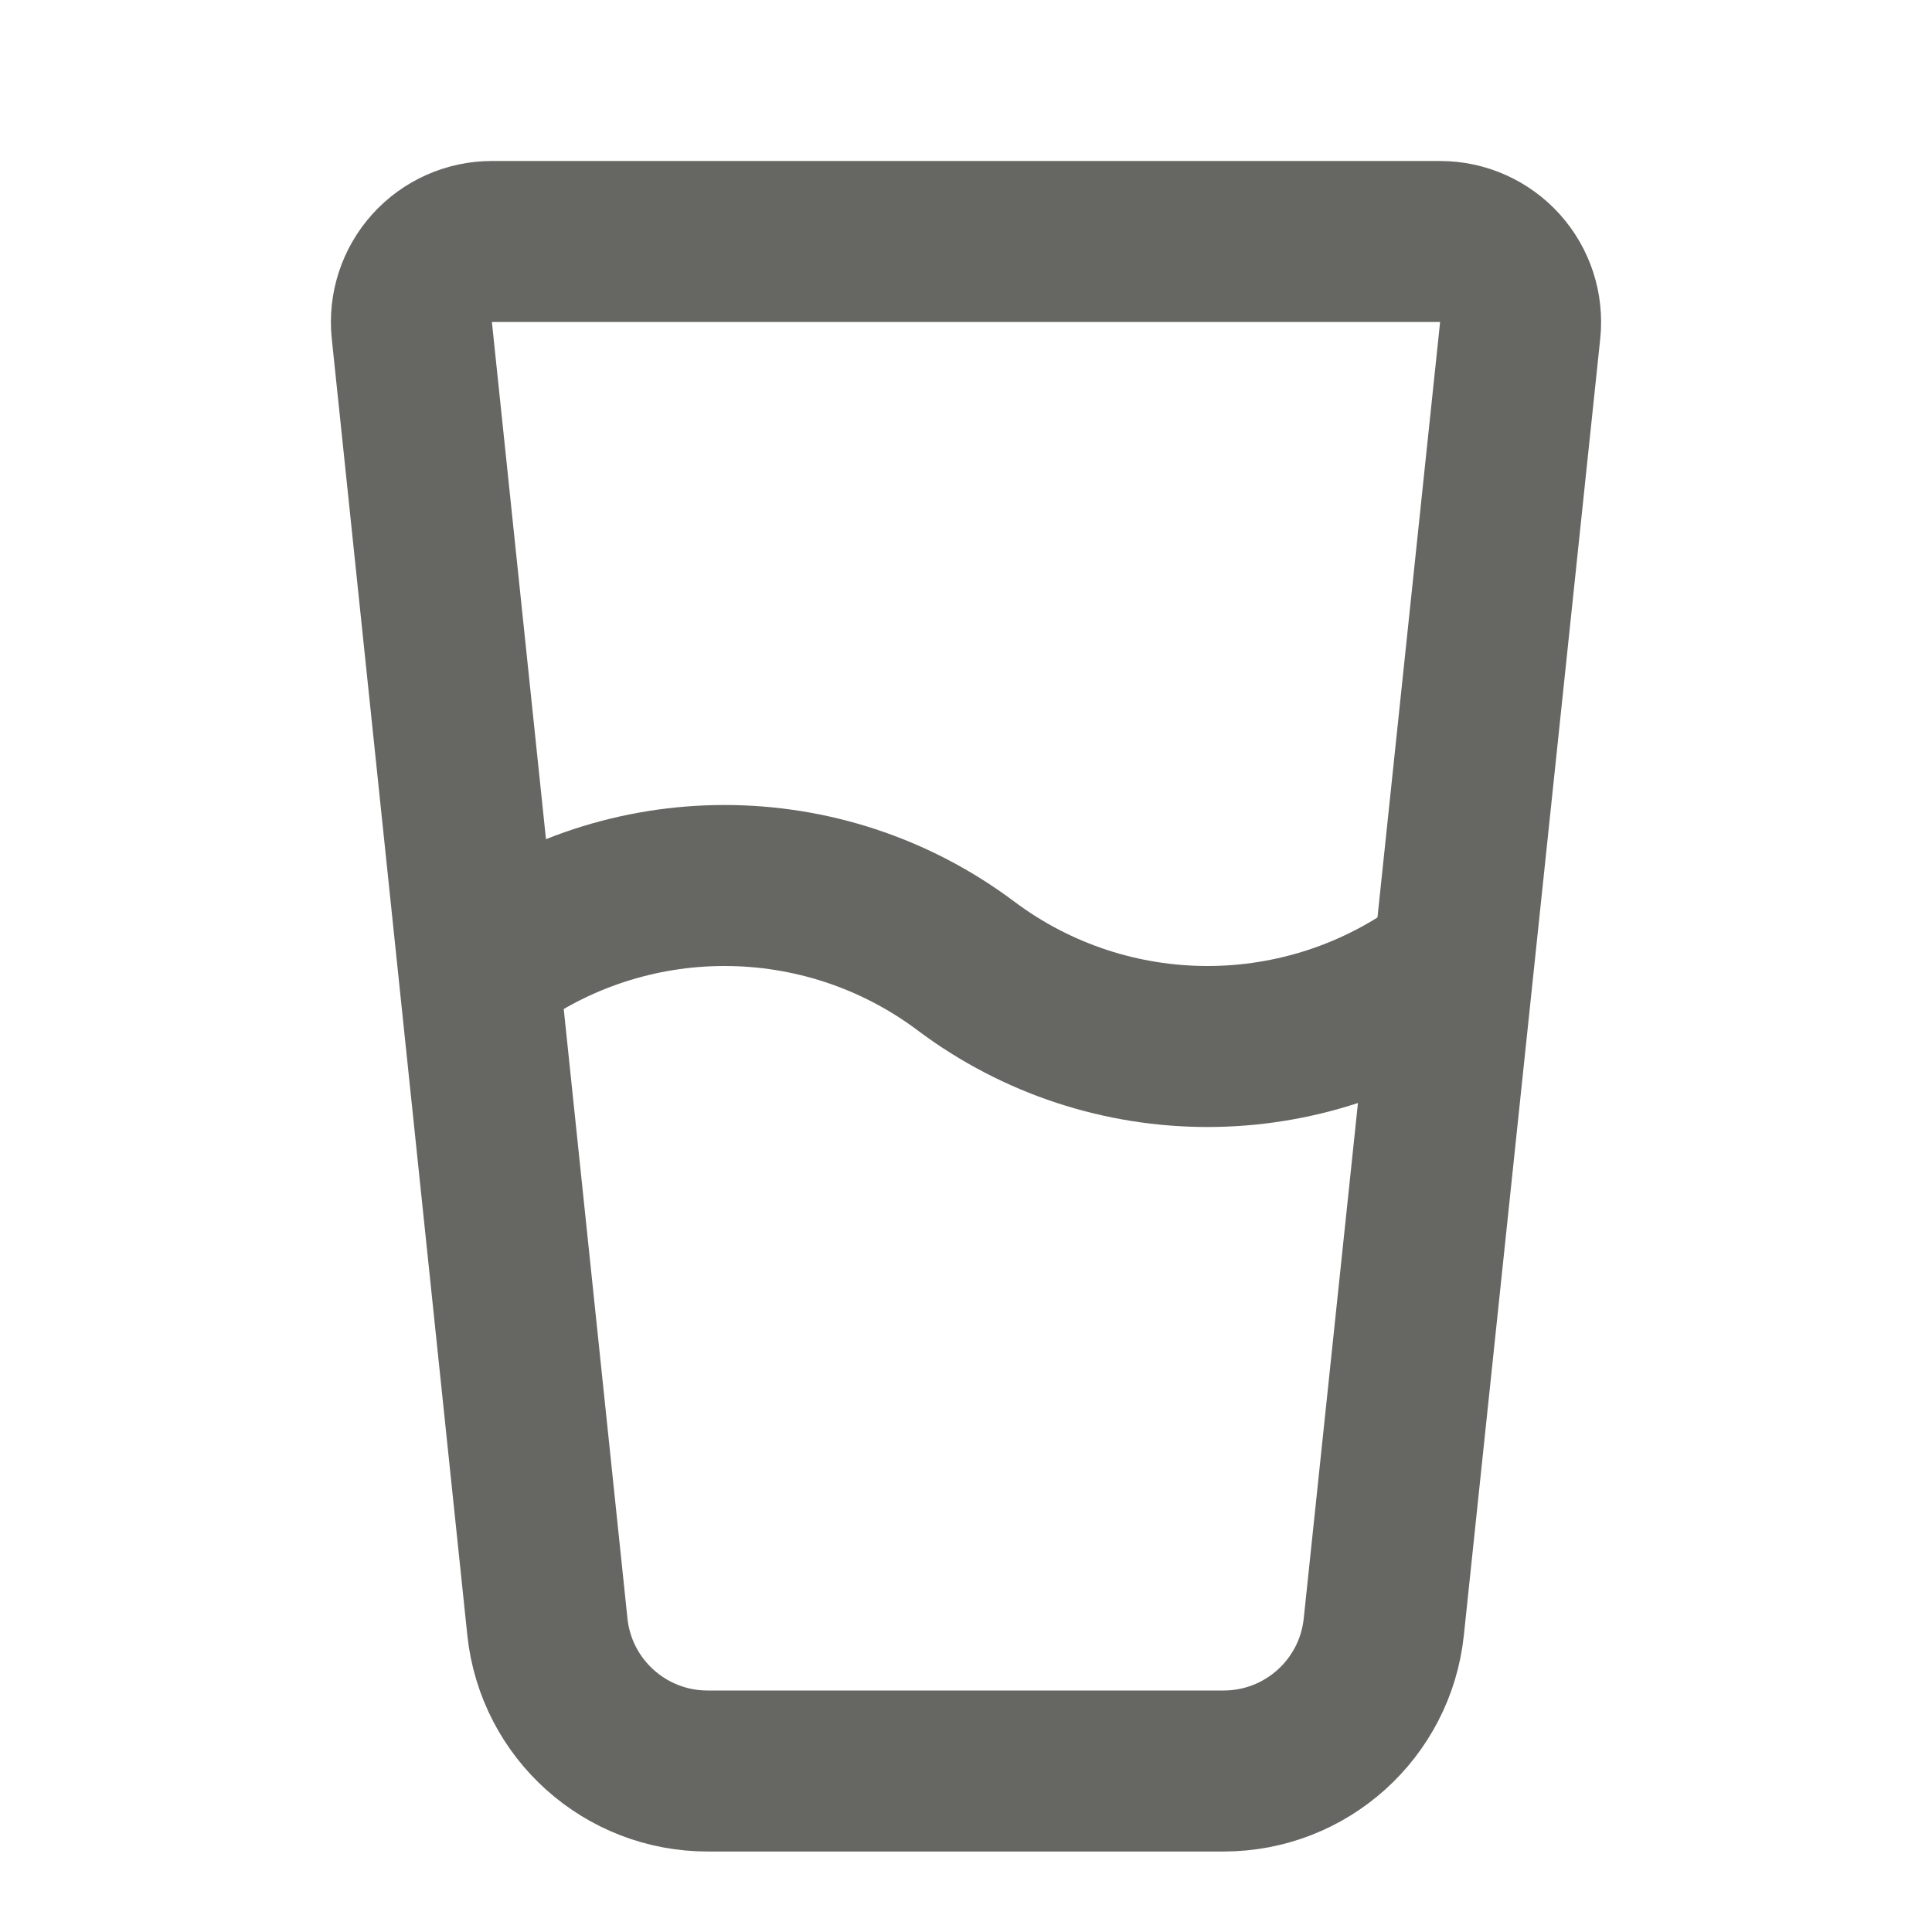
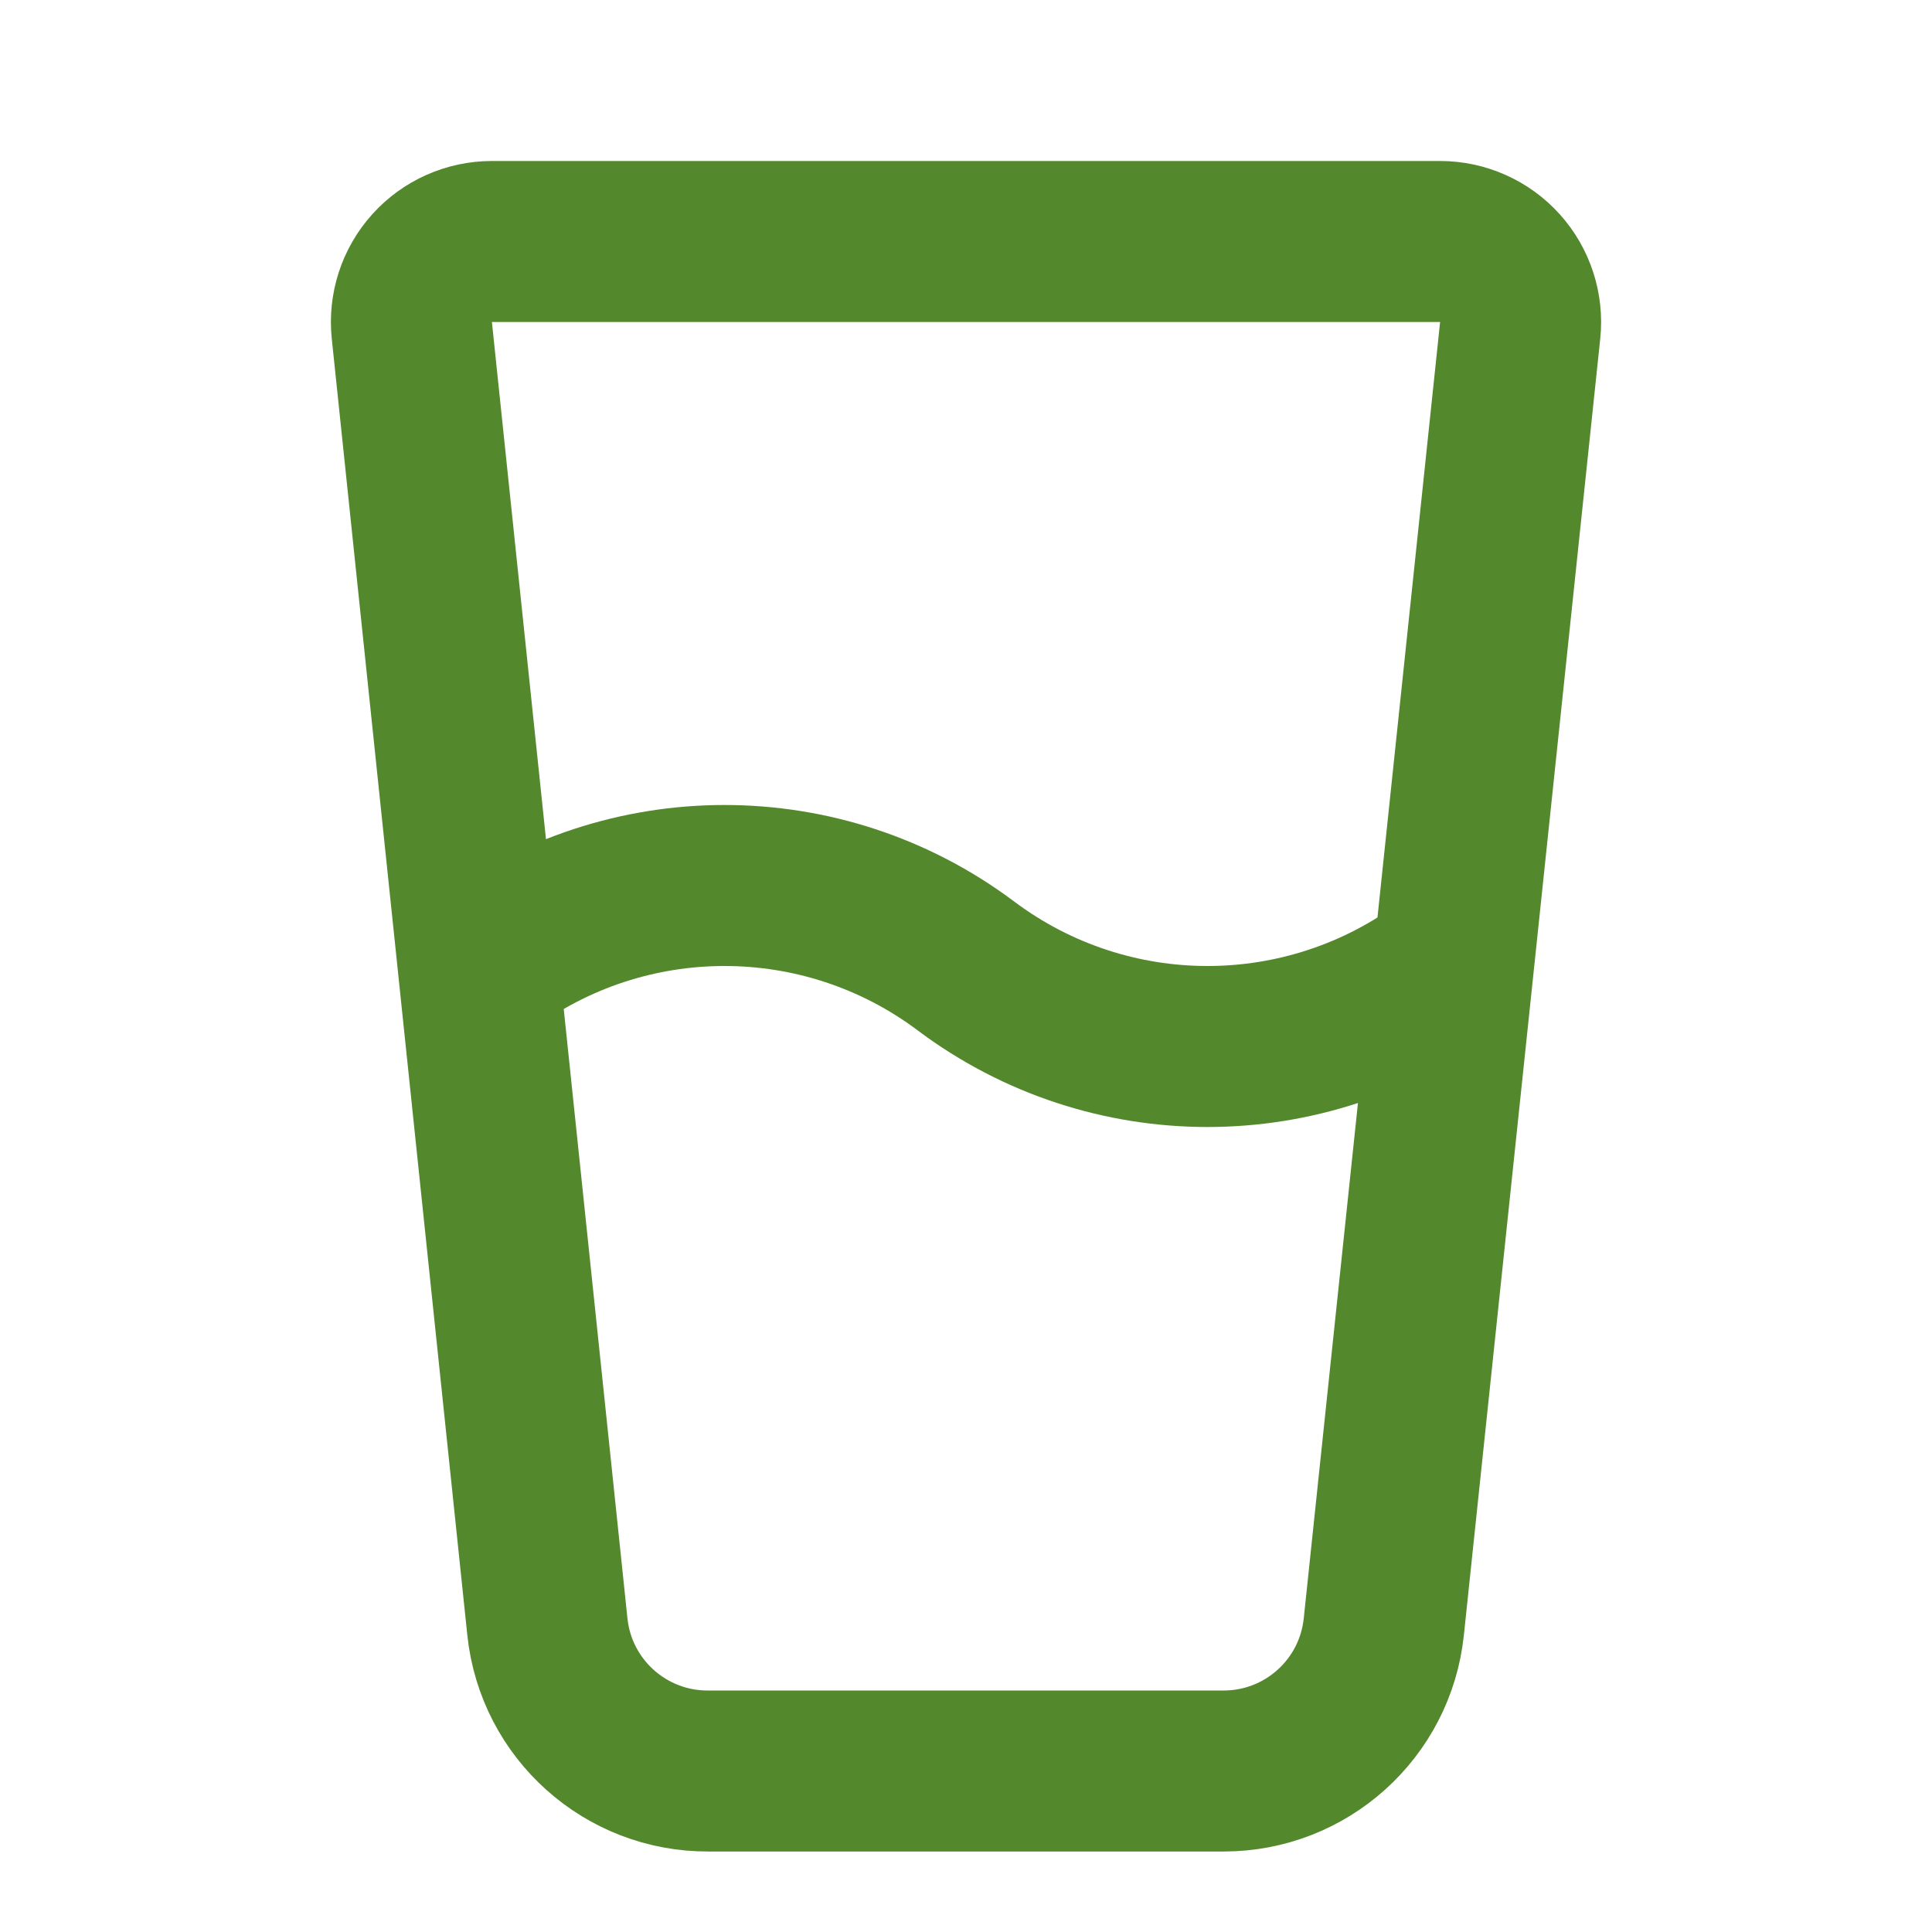
- <svg xmlns="http://www.w3.org/2000/svg" class="lucide lucide-glass-water" width="24" height="24" viewBox="0 0 24 24" fill="none" stroke="#666762" stroke-width="2" stroke-linecap="round" stroke-linejoin="round">
+ <svg xmlns="http://www.w3.org/2000/svg" class="lucide lucide-glass-water" width="24" height="24" viewBox="0 0 24 24" fill="none" stroke="#53882C" stroke-width="2" stroke-linecap="round" stroke-linejoin="round">
  <path d="M5.116 4.104A1 1 0 0 1 6.11 3h11.78a1 1 0 0 1 .994 1.105L17.19 20.21A2 2 0 0 1 15.2 22H8.8a2 2 0 0 1-2-1.79z" />
  <path d="M6 12a5 5 0 0 1 6 0 5 5 0 0 0 6 0" />
</svg>
